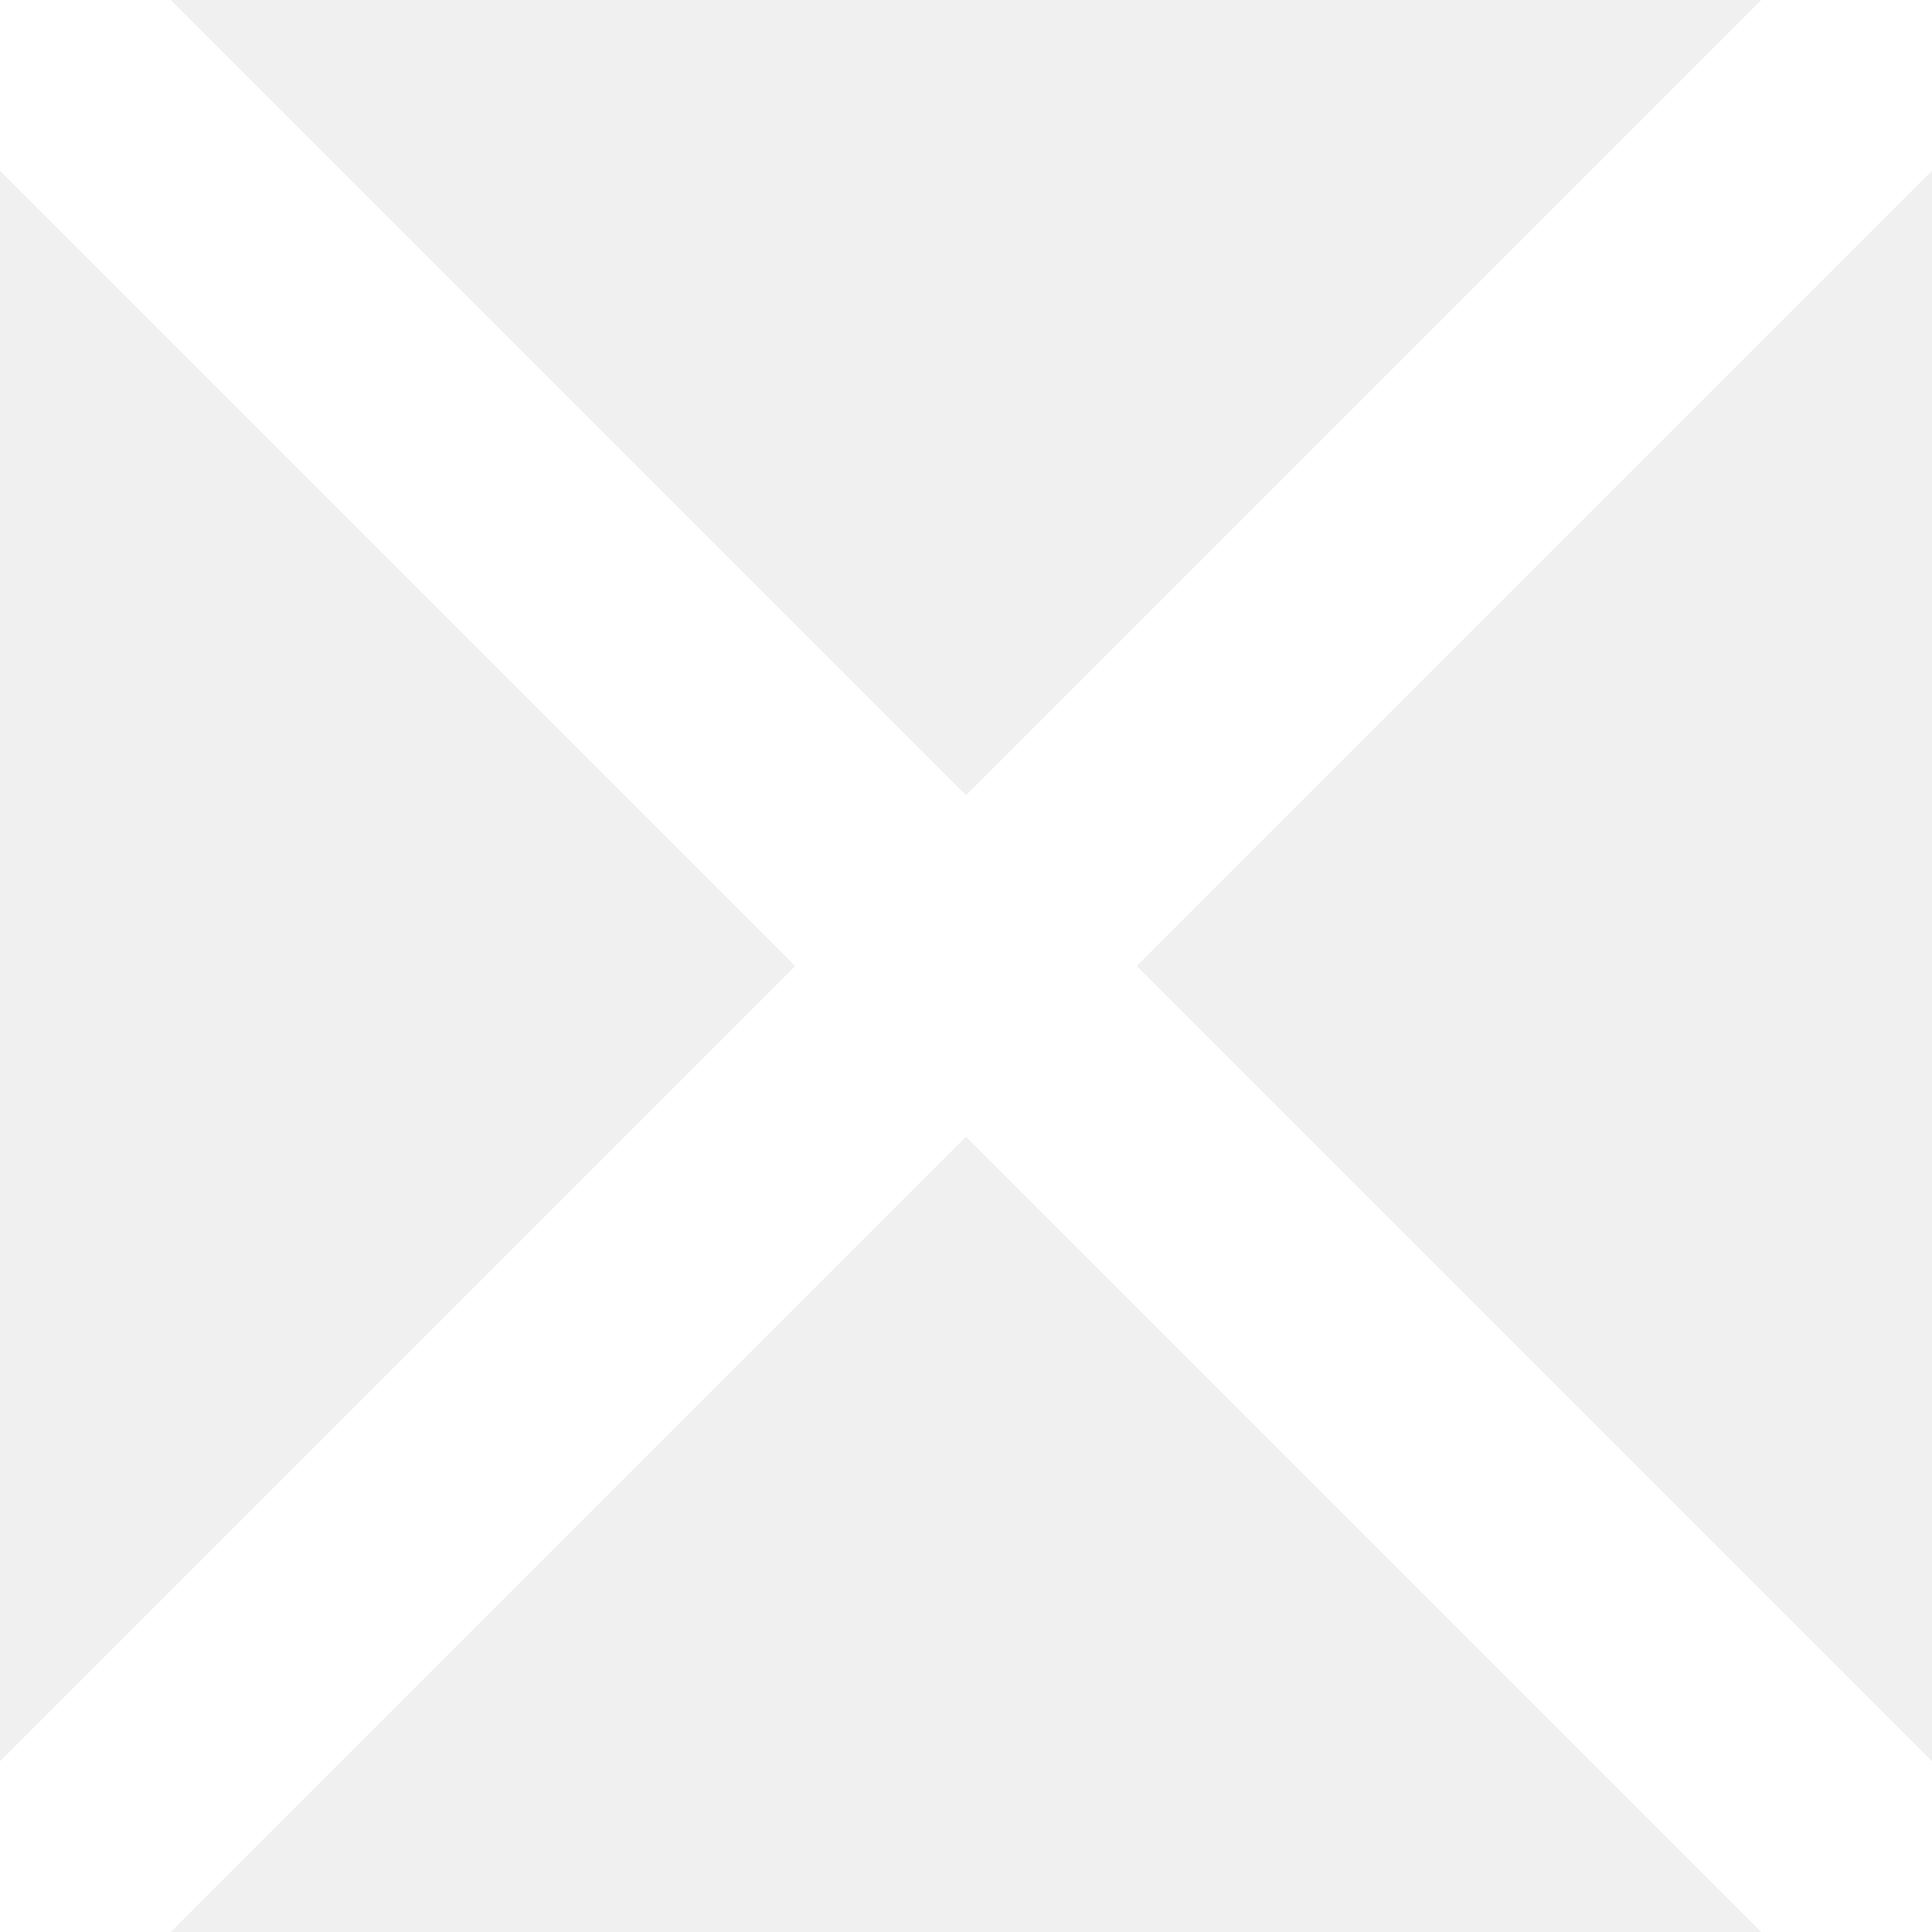
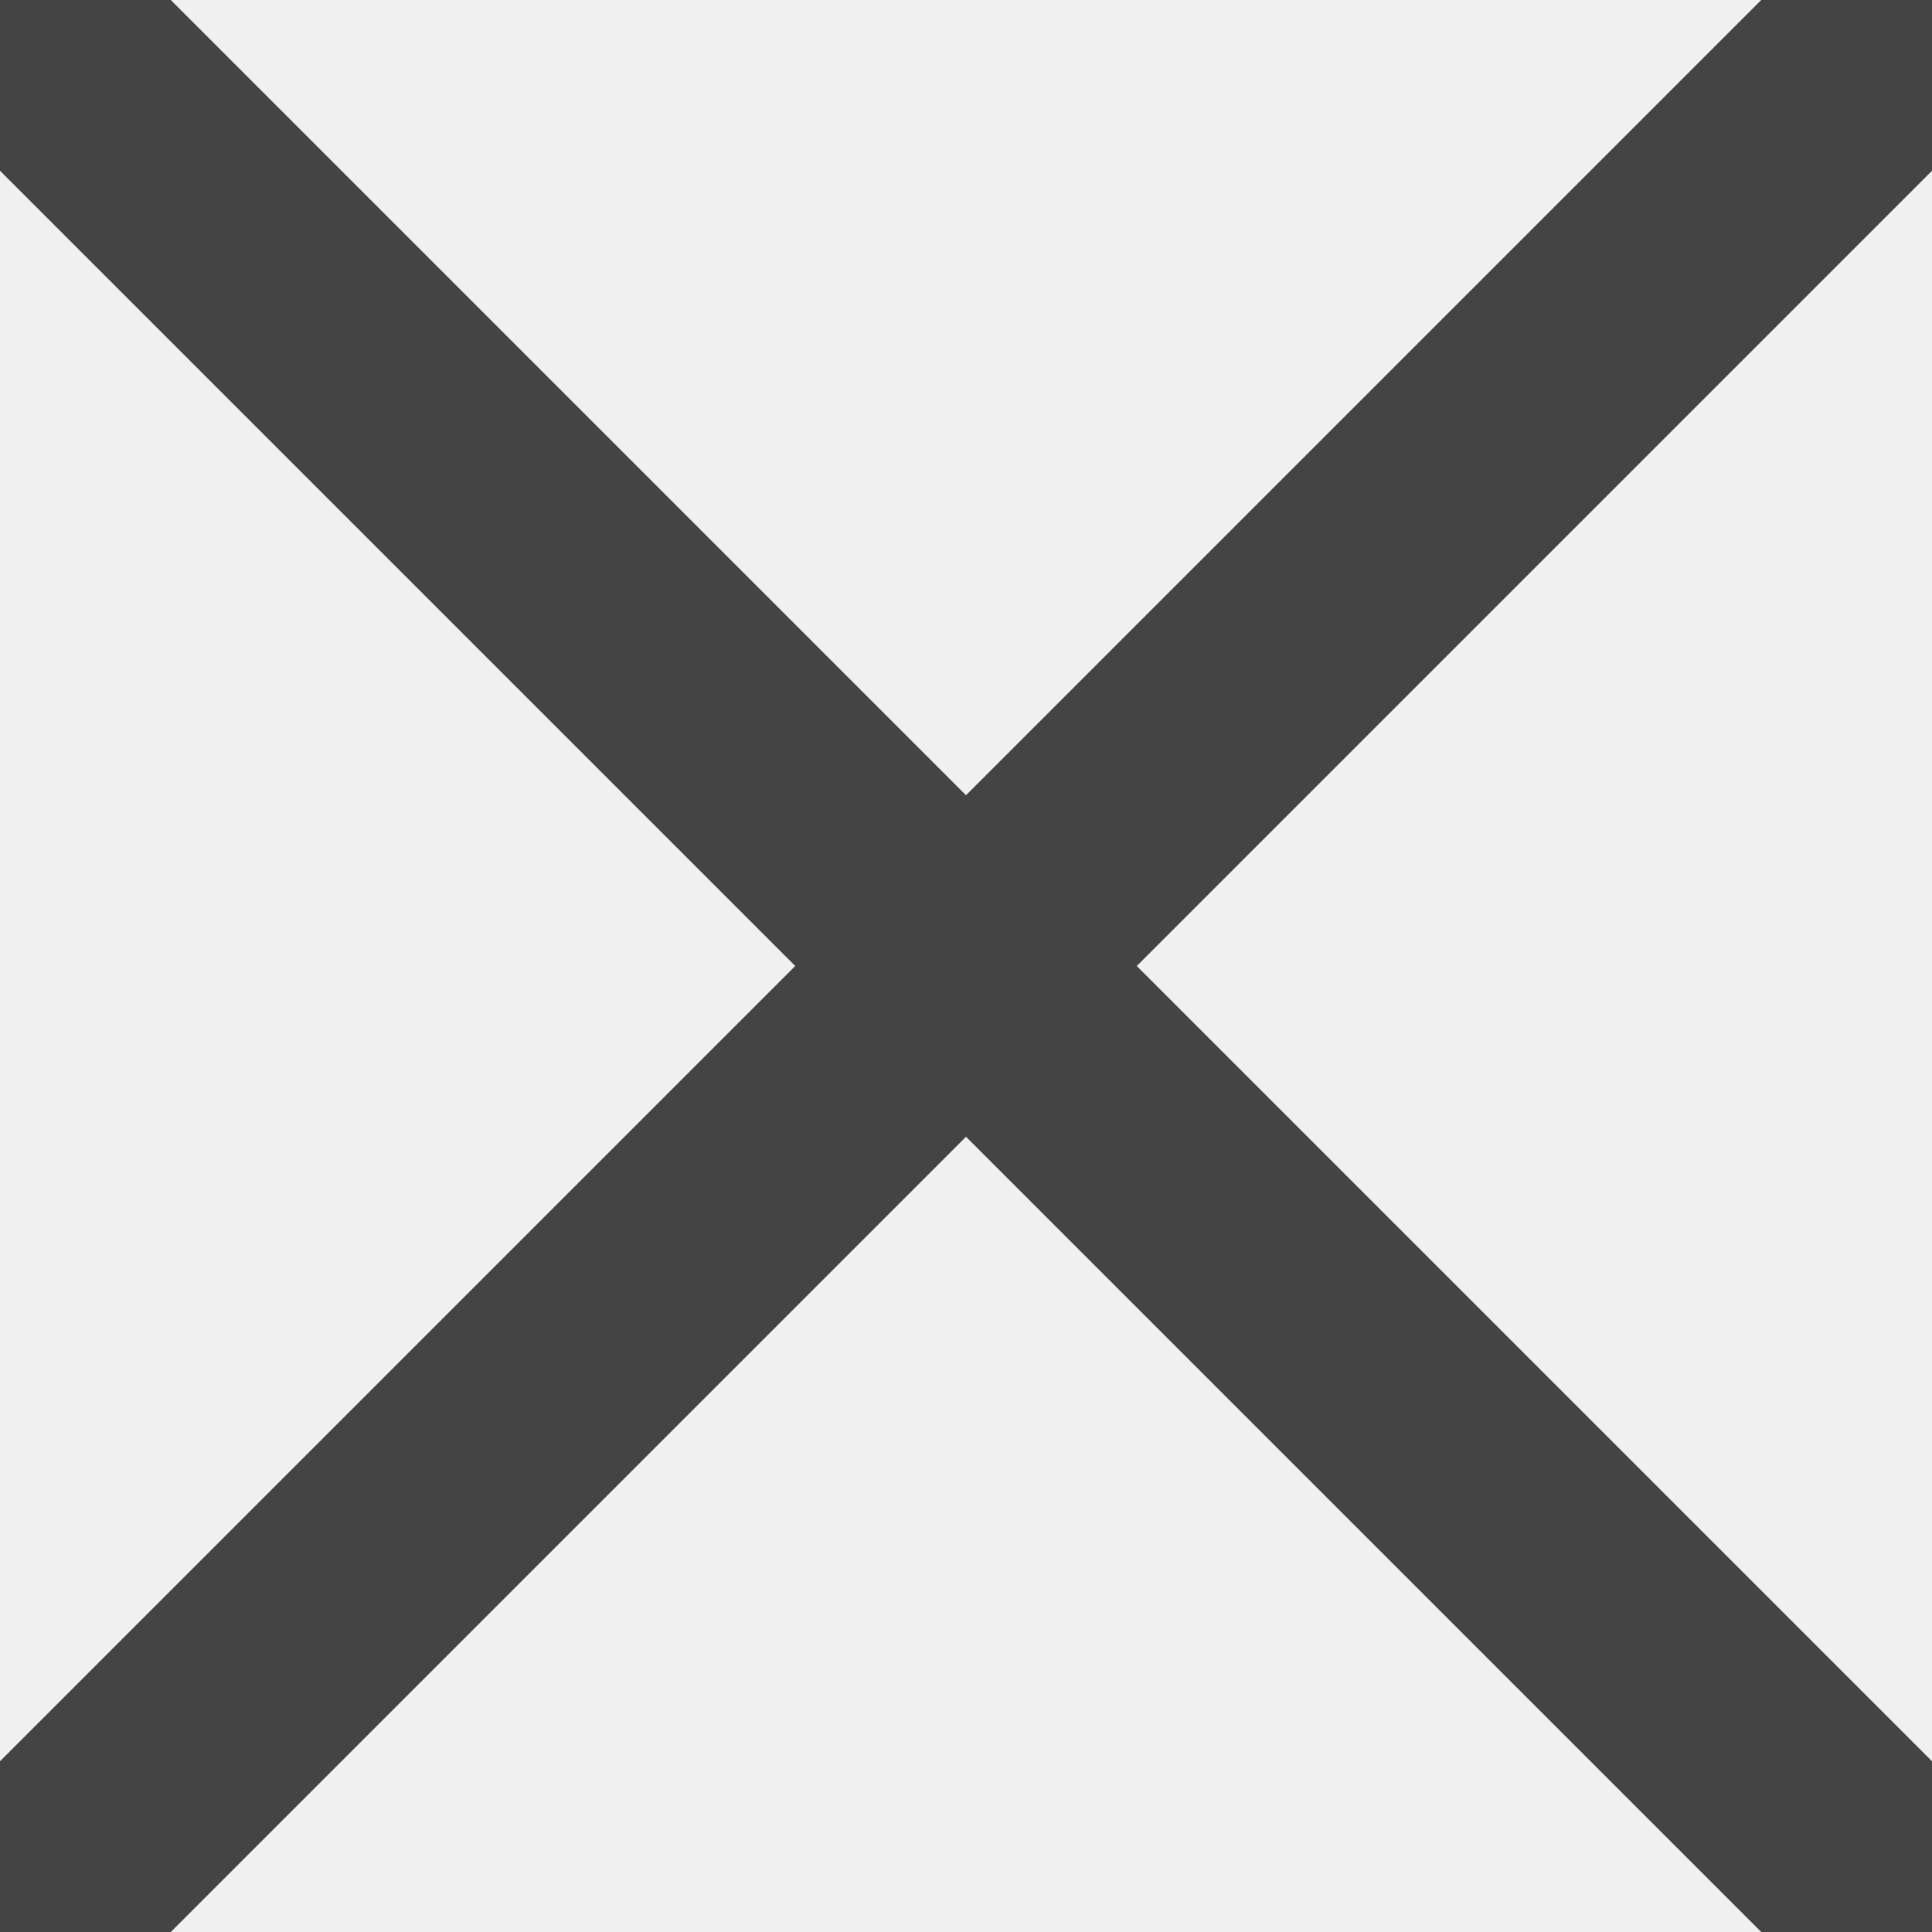
<svg xmlns="http://www.w3.org/2000/svg" width="16px" height="16px" viewBox="0 0 16 16" zoomAndPan="disable" preserveAspectRatio="none">
-   <style type="text/css"> line { stroke: #ffffff; stroke-width: 2; } </style>
+   <style type="text/css"> line { stroke: #444; stroke-width: 2; } </style>
  <line x1="0" y1="0" x2="16" y2="16" />
  <line x1="16" y1="0" x2="0" y2="16" />
</svg>
